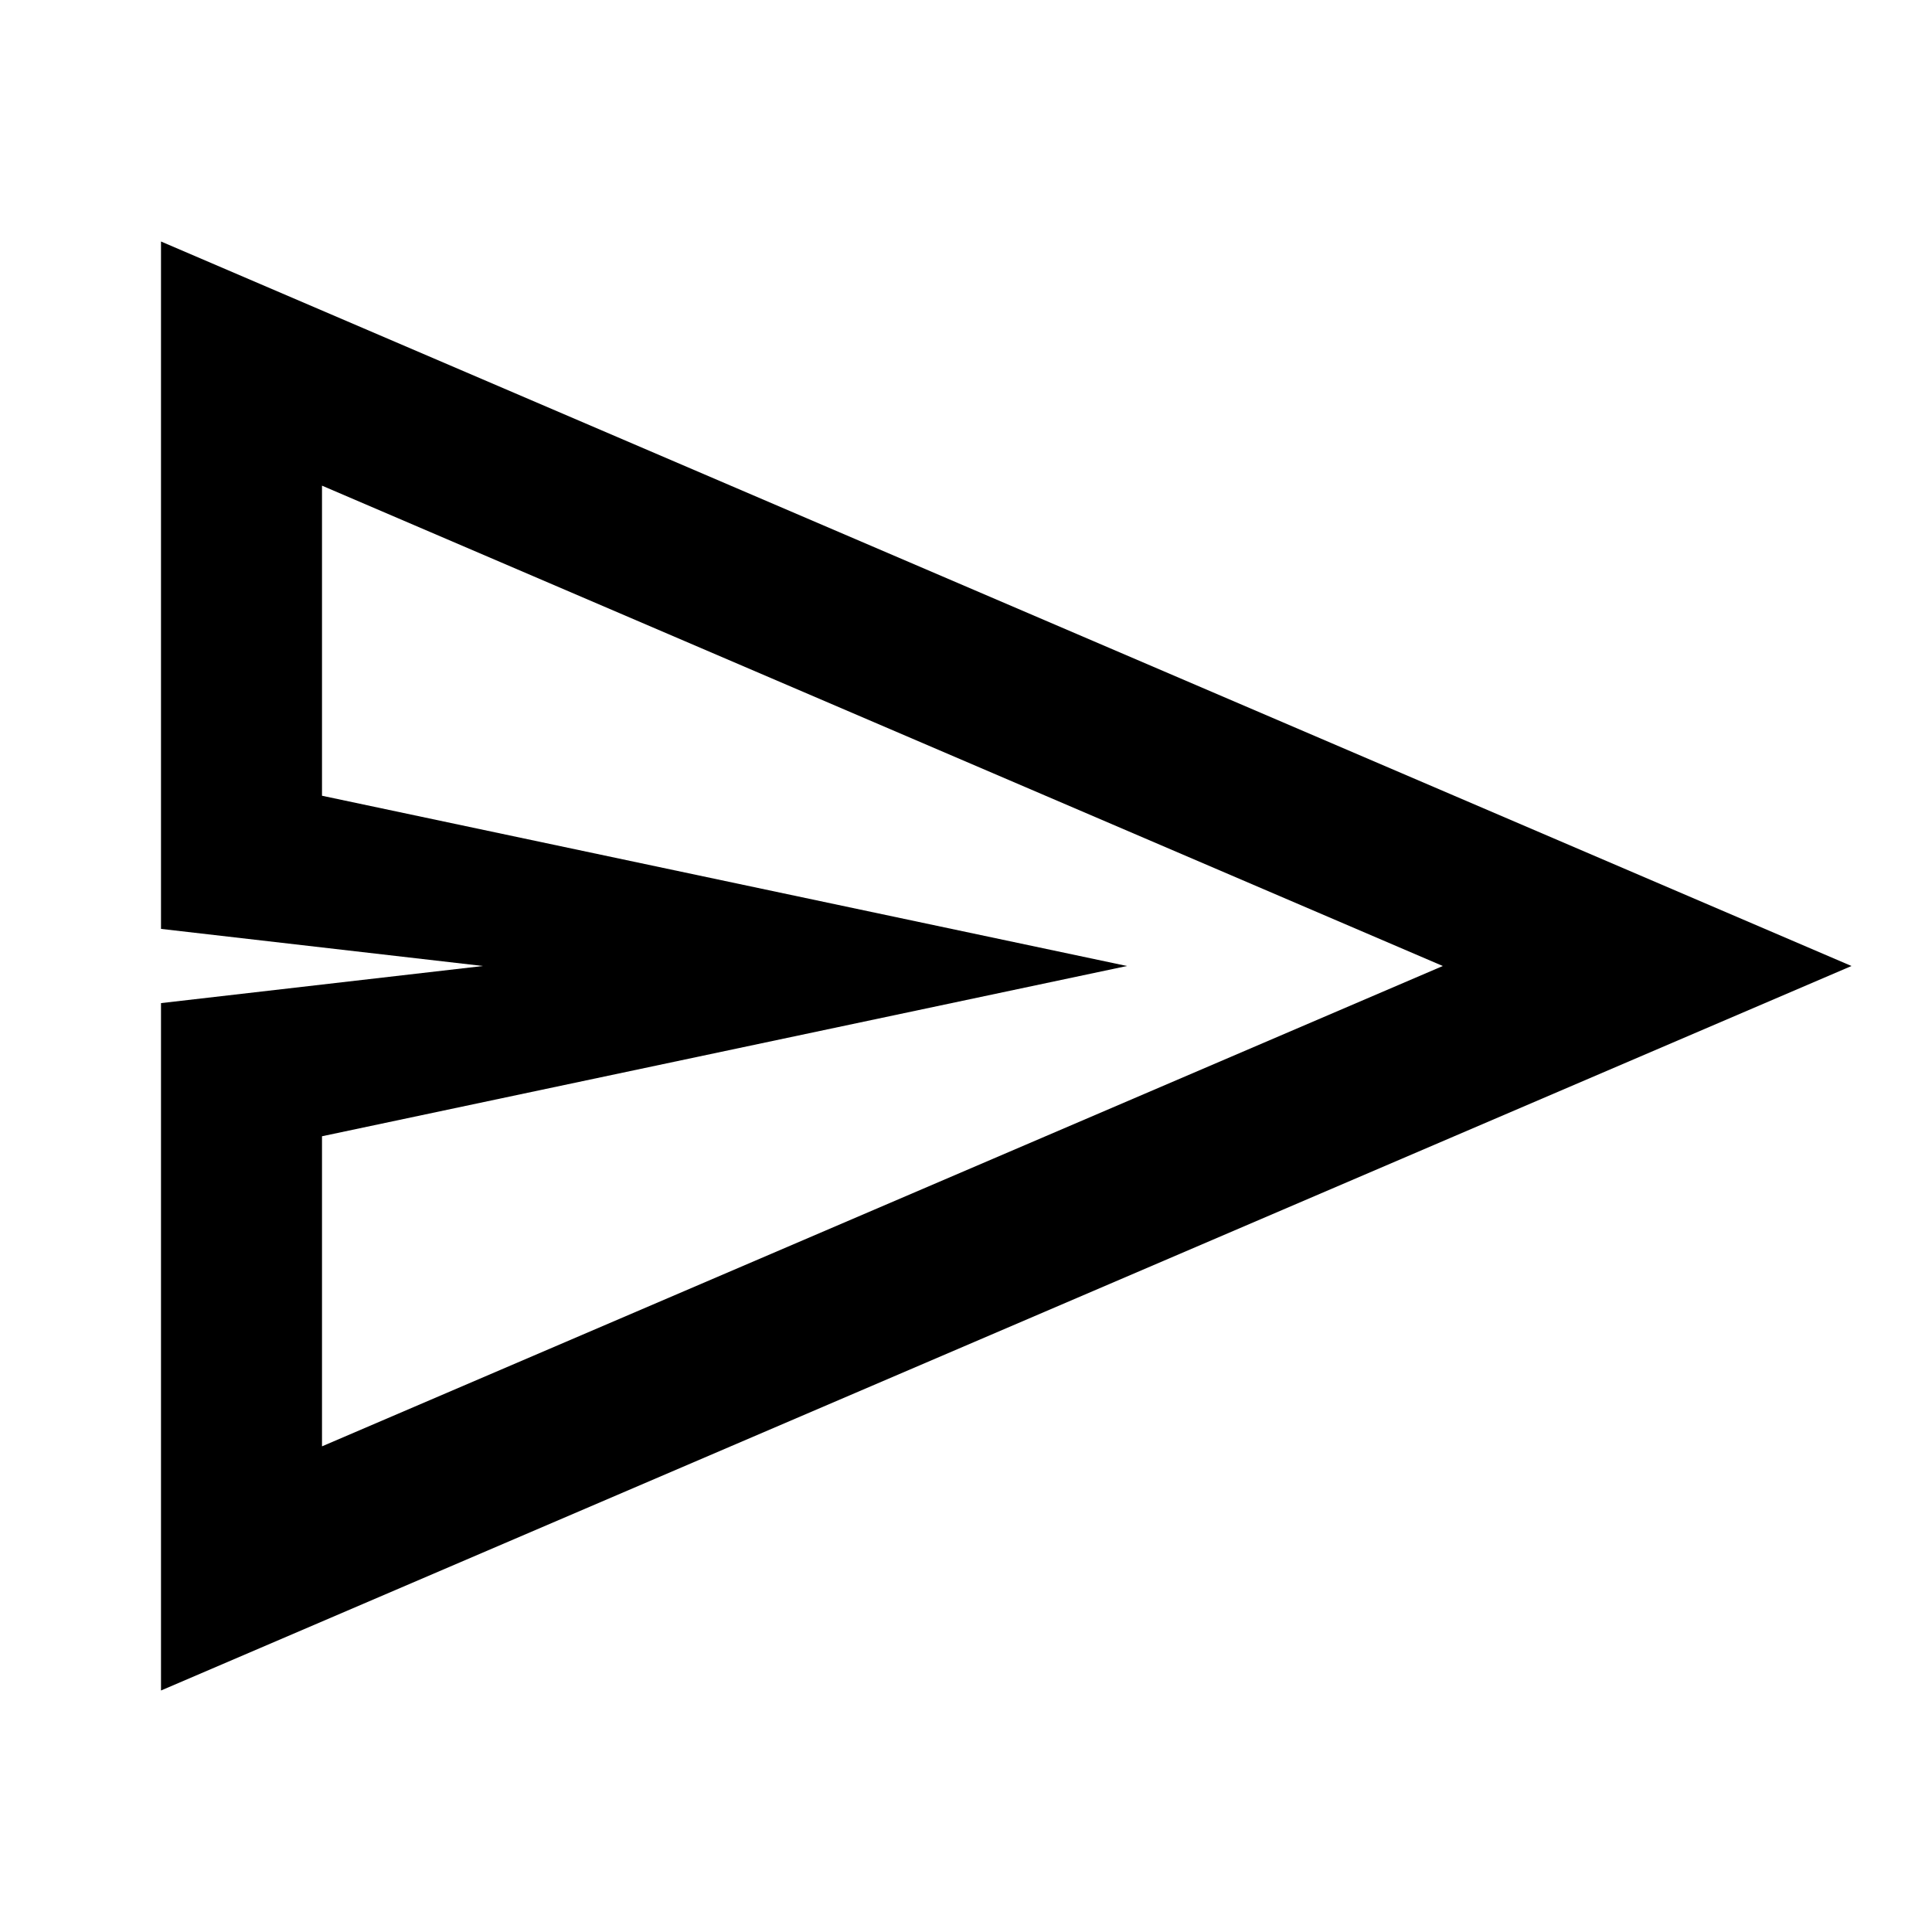
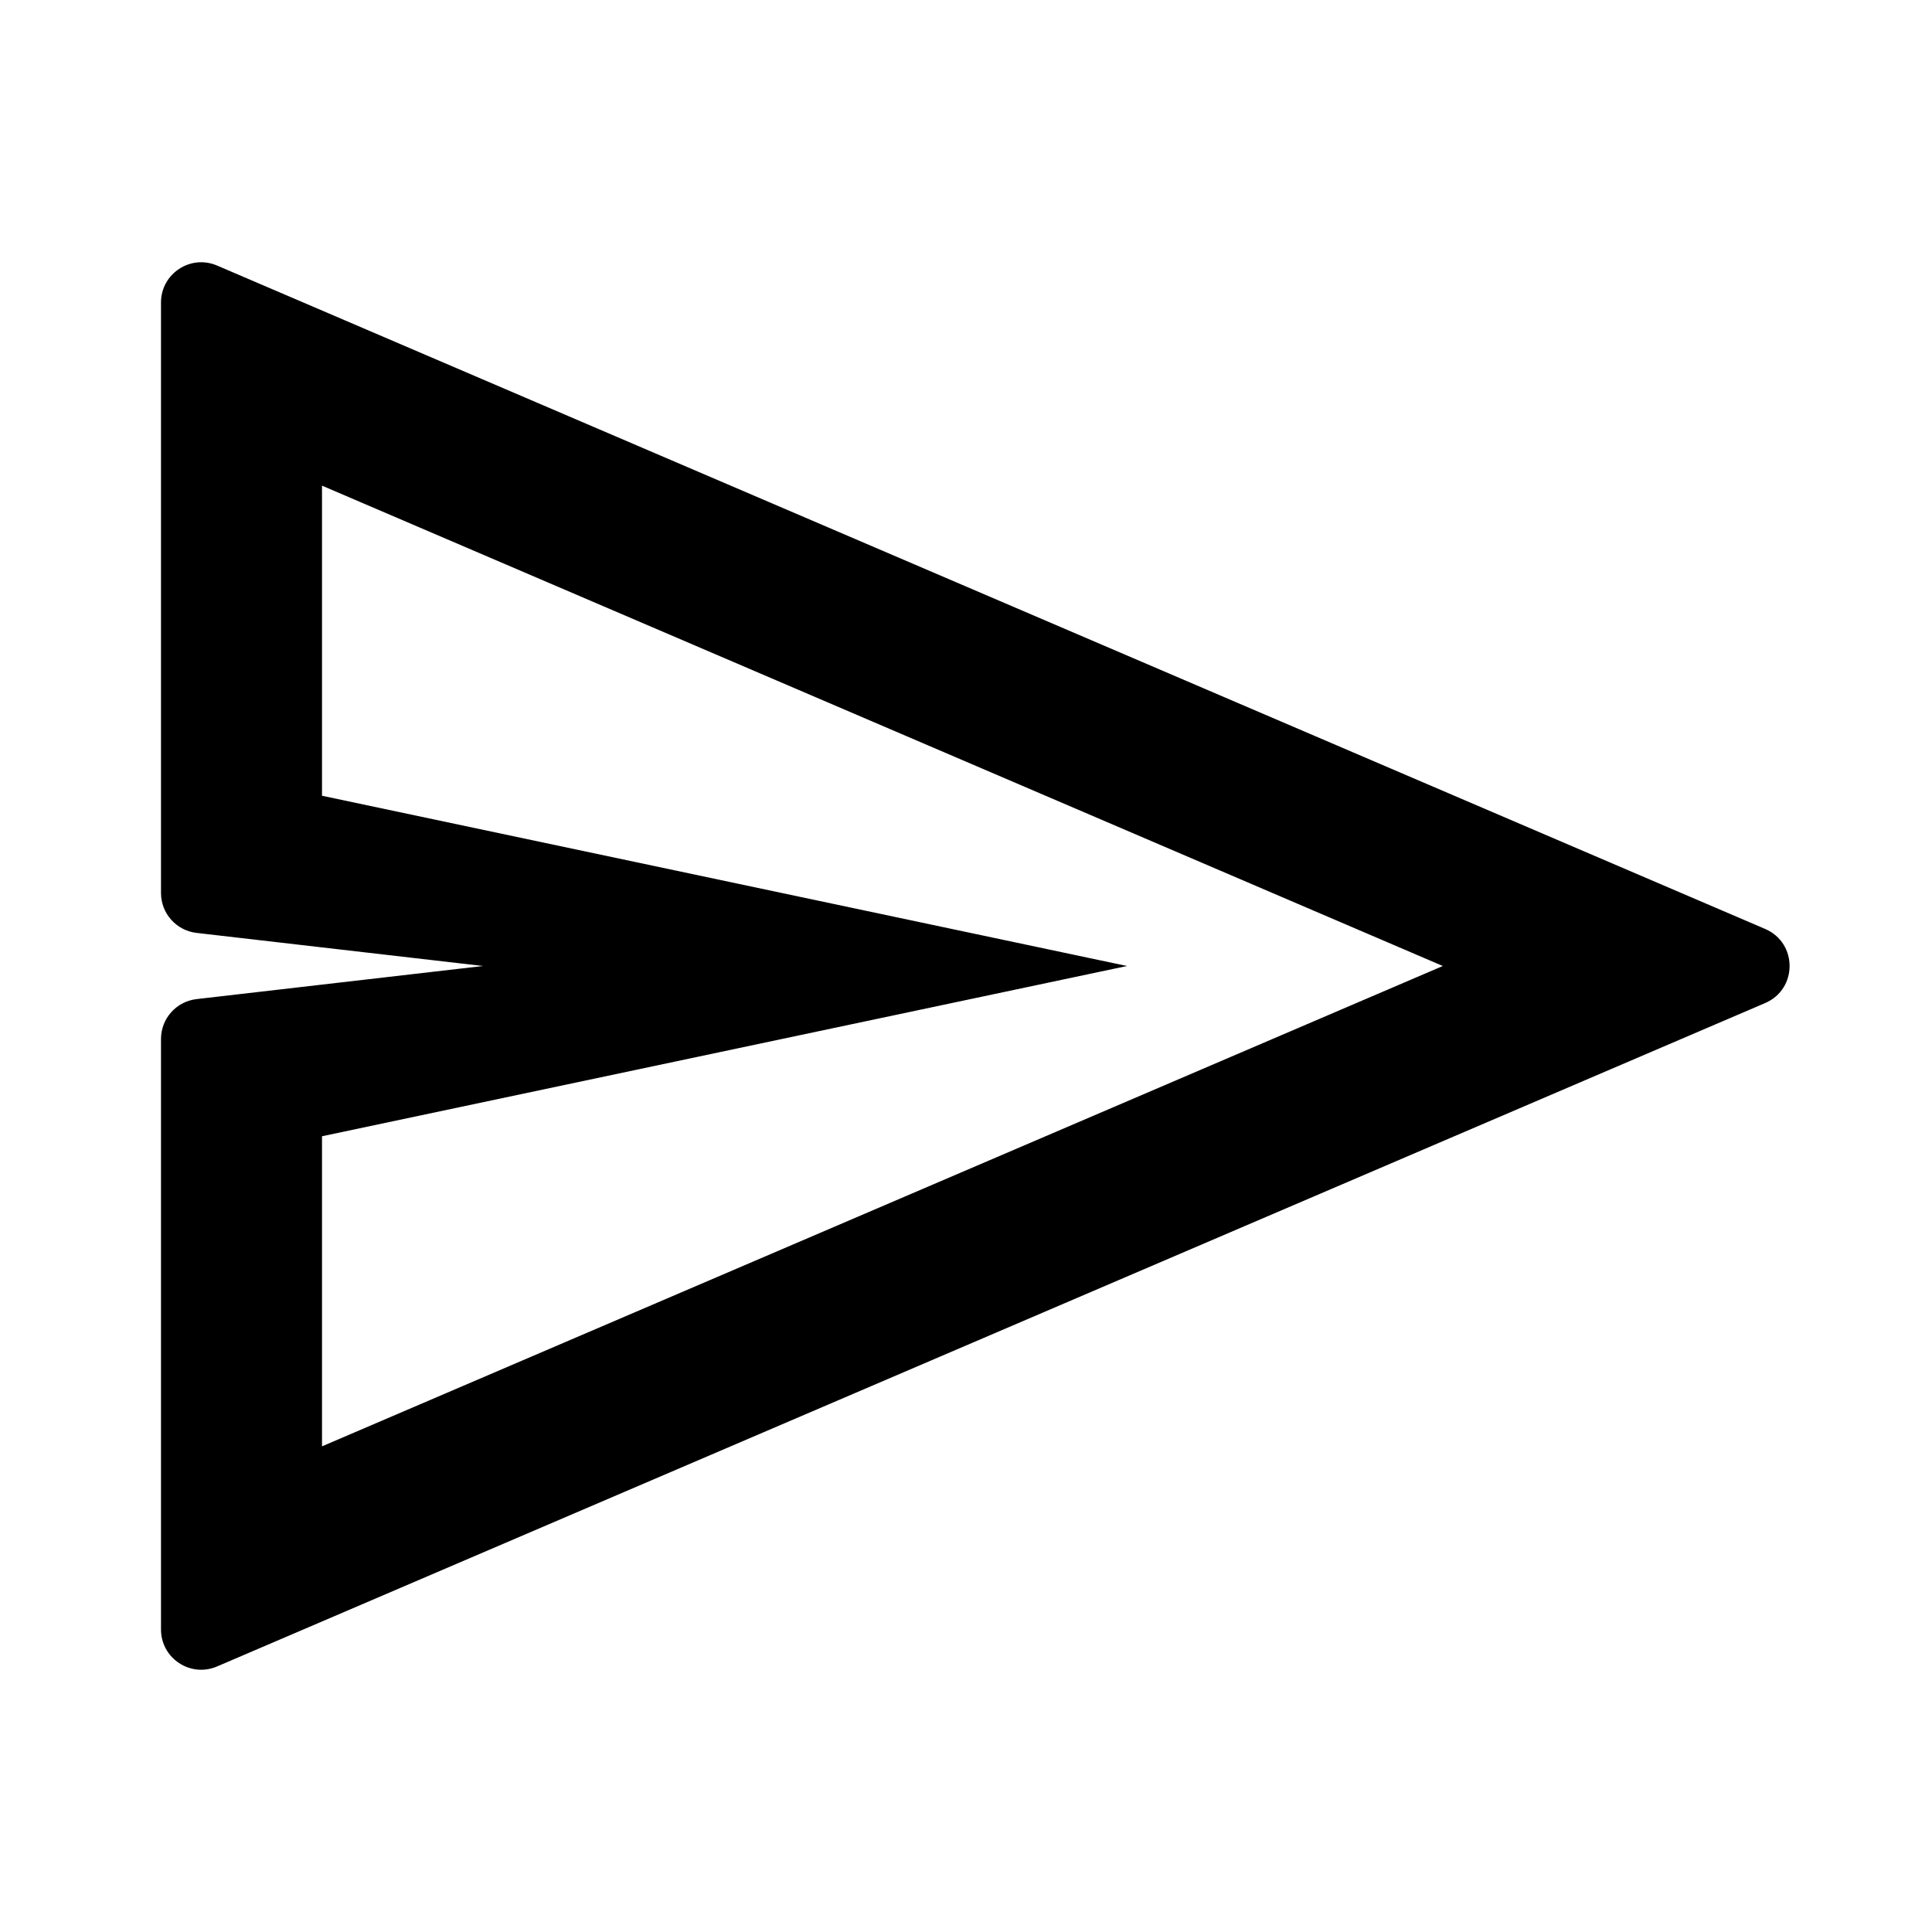
<svg xmlns="http://www.w3.org/2000/svg" version="1.1" width="24" height="24" viewBox="0 0 24 24">
-   <path d="M2 3V11.539L6 12L2 12.461V21L23 12L2 3ZM4 14.115L14 12L4 9.885V6.033L17.923 12L4 17.967V14.115Z" />
+   <path d="M2.697 3.299C2.367 3.157 2 3.399 2 3.758V11.093C2 11.347 2.19 11.56 2.443 11.589L6 12L2.443 12.411C2.19 12.44 2 12.653 2 12.907V20.242C2 20.601 2.367 20.843 2.697 20.701L21.928 12.46C22.332 12.286 22.332 11.714 21.928 11.54L2.697 3.299ZM4 14.115L14 12L4 9.885V6.033L17.923 12L4 17.967V14.115Z" />
</svg>
